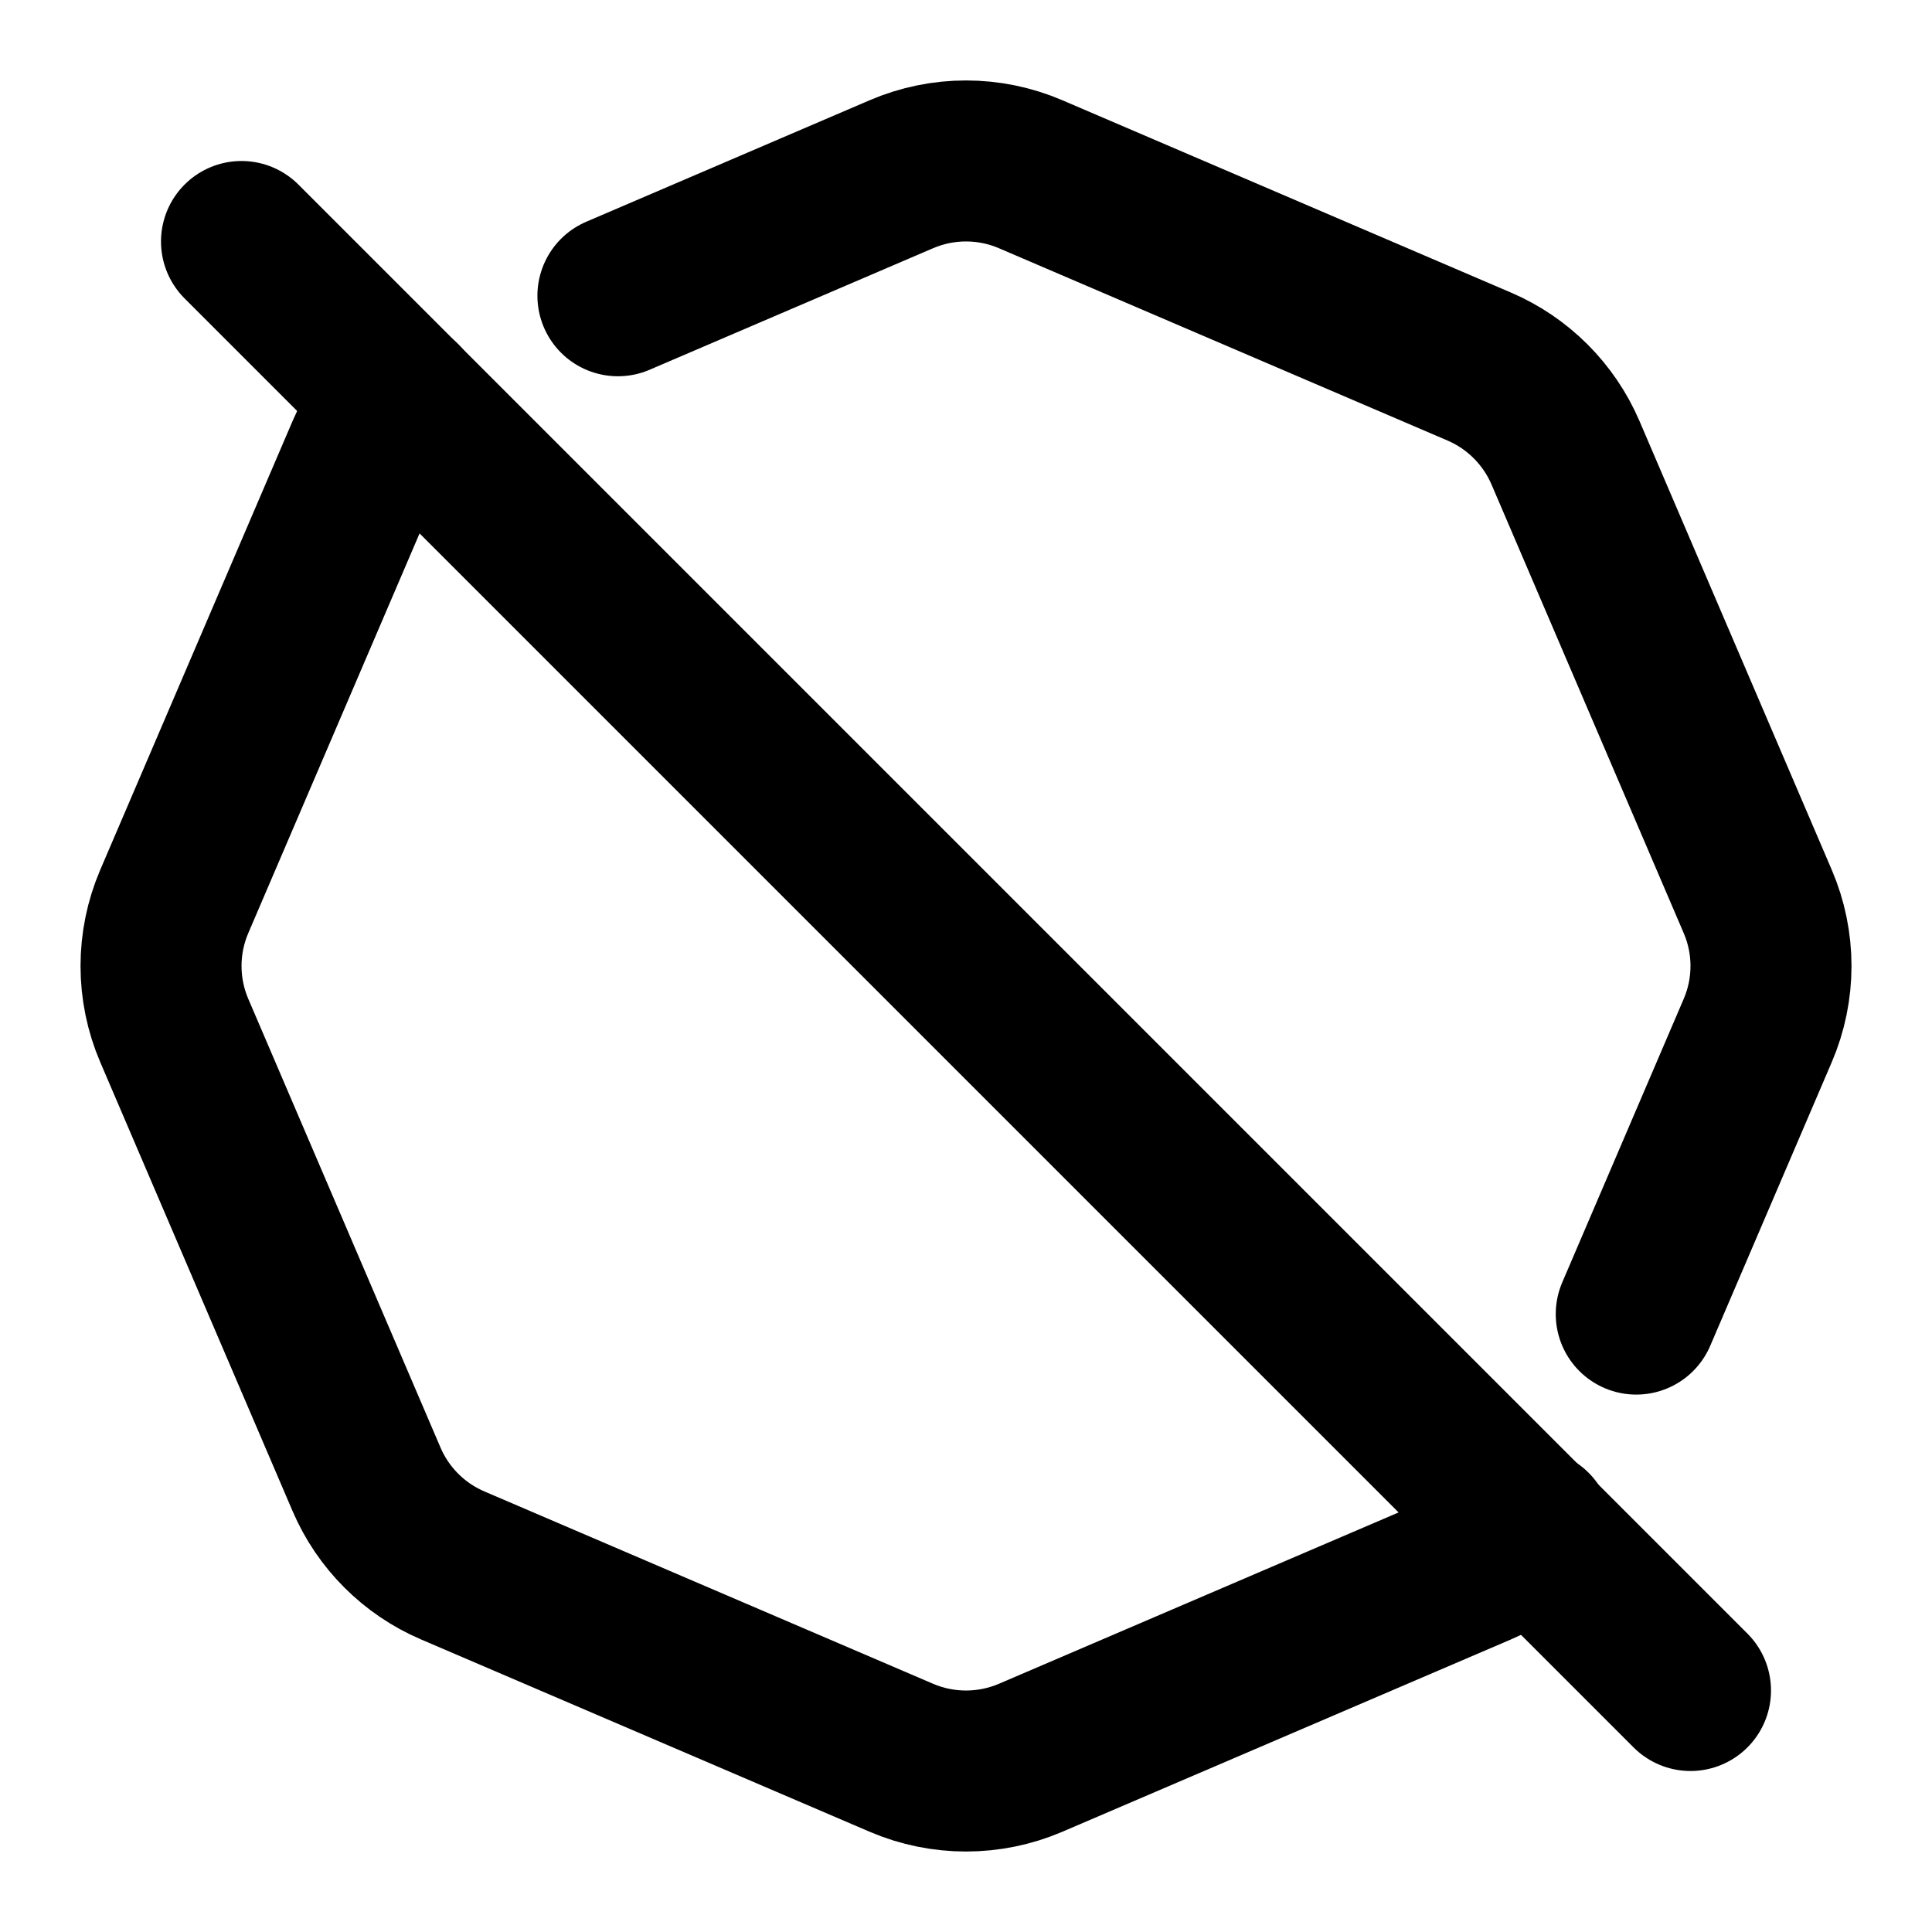
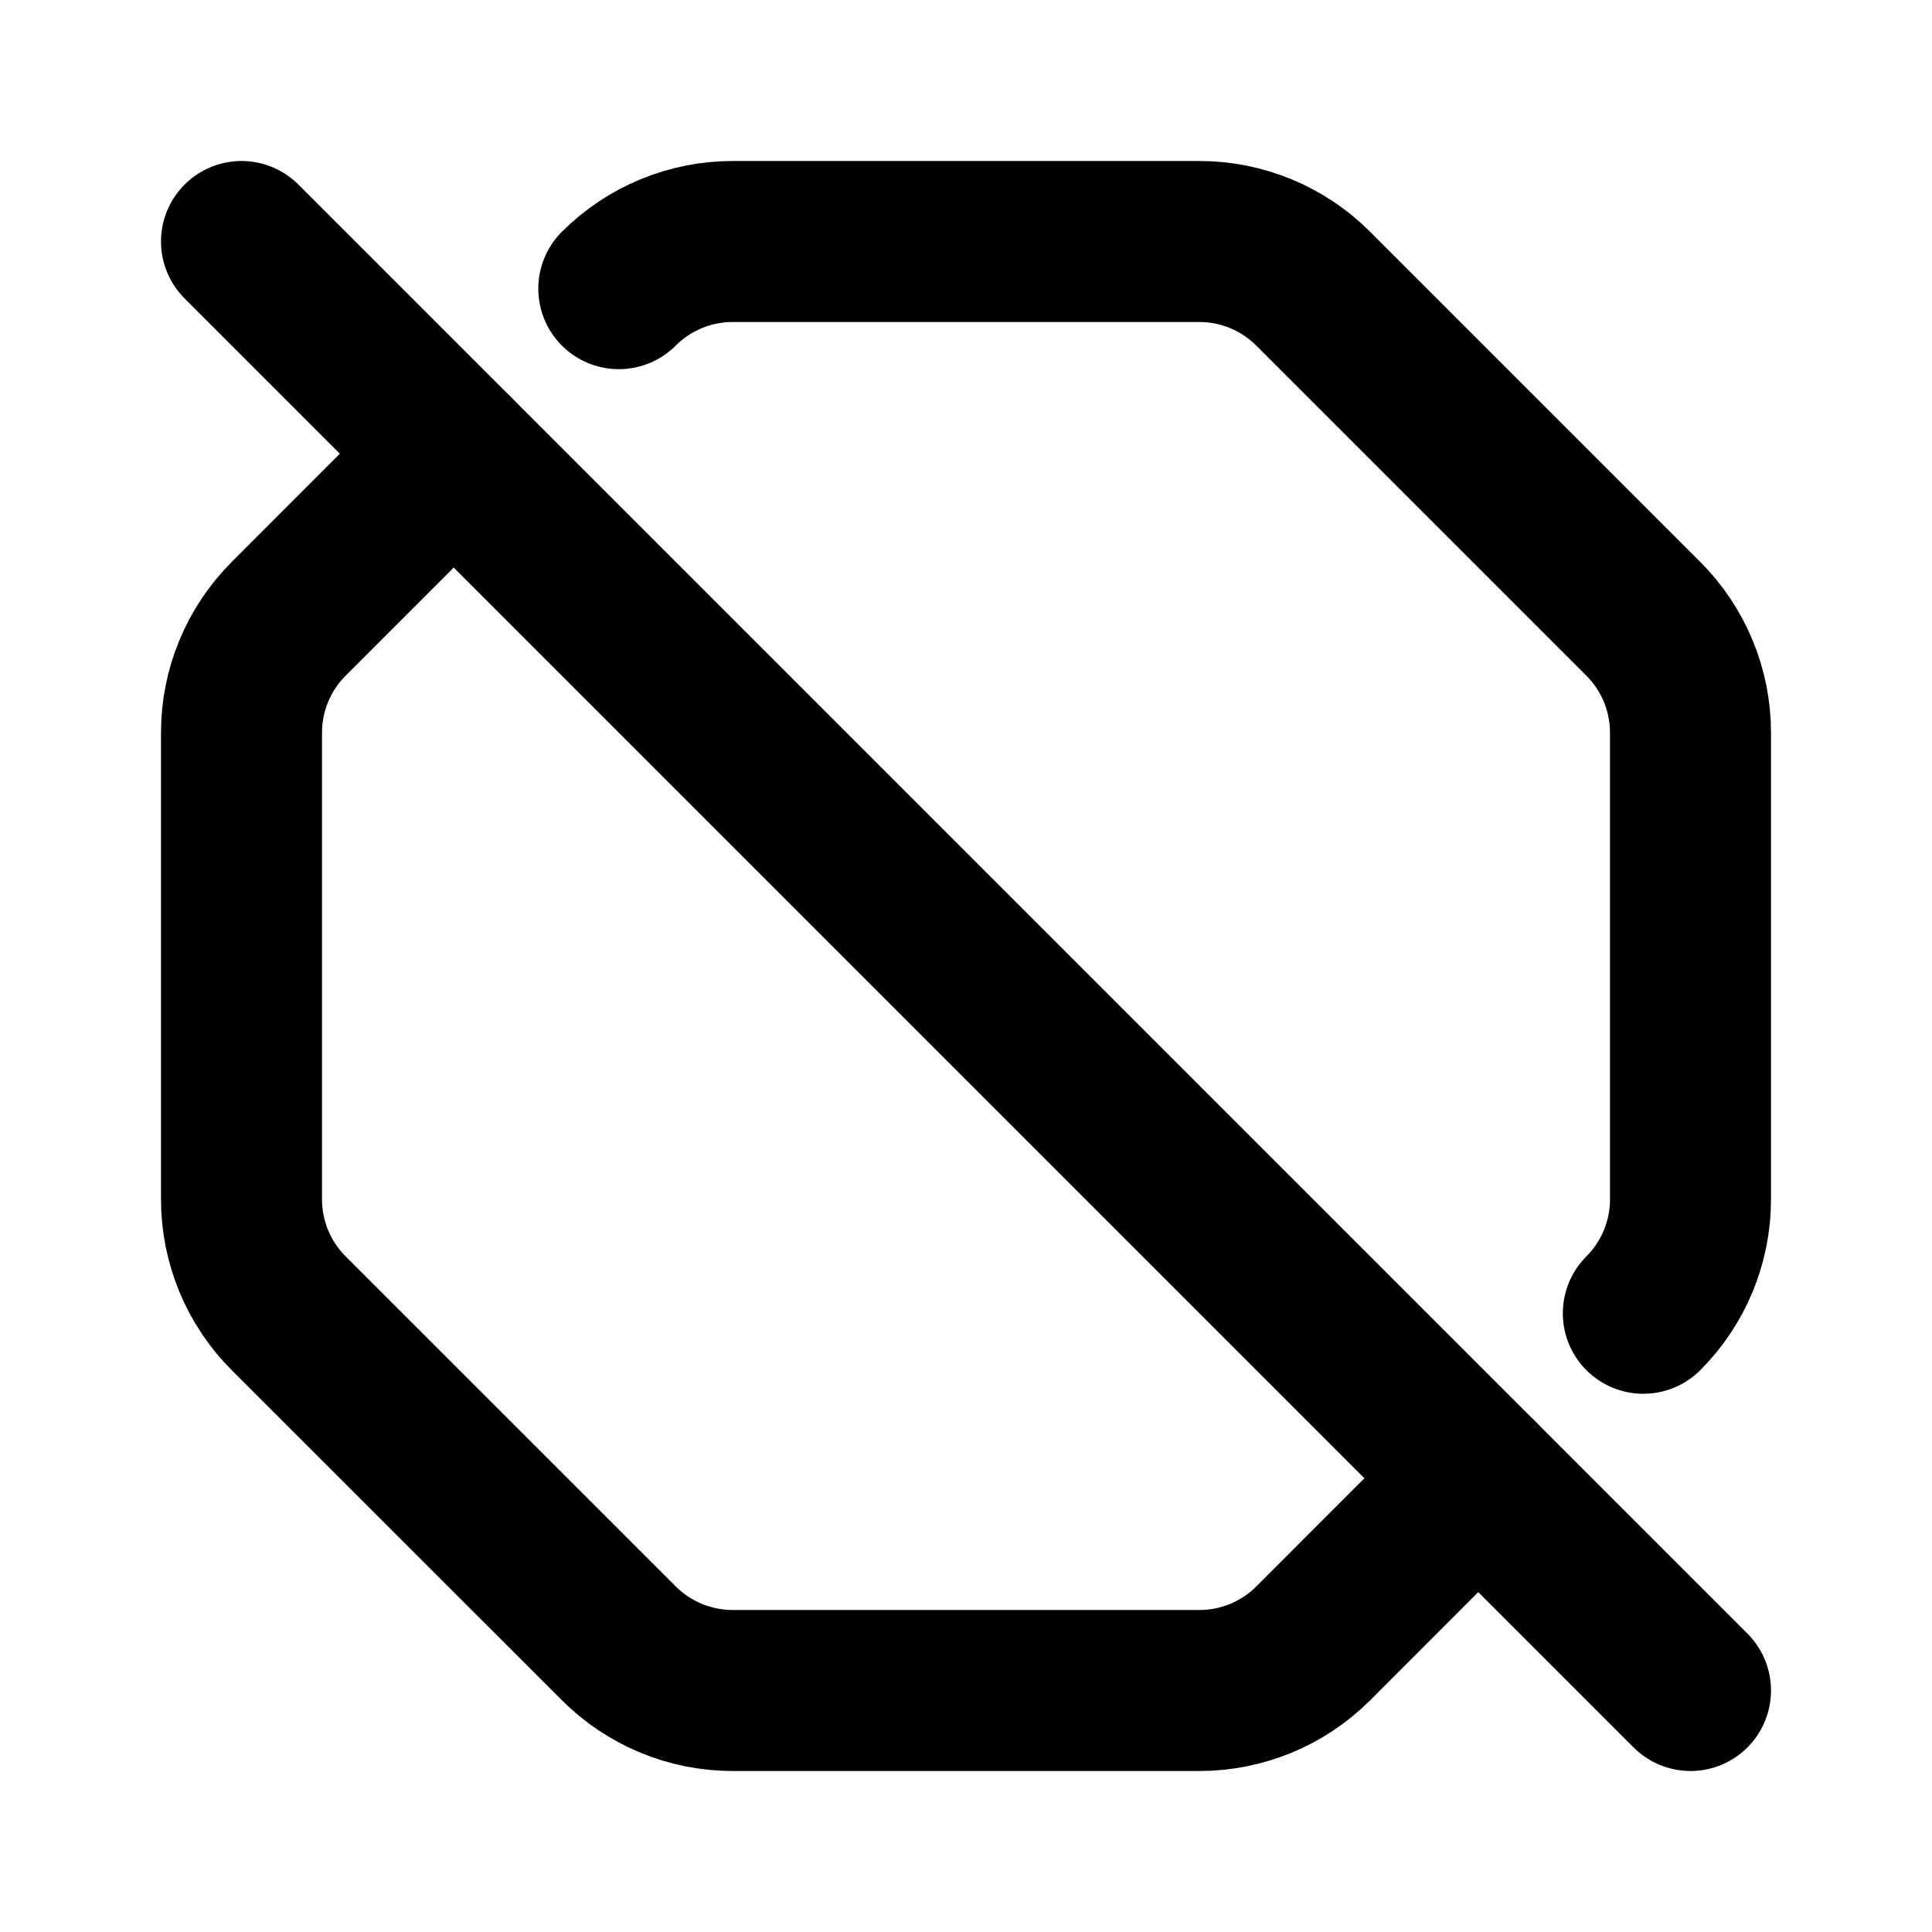
<svg xmlns="http://www.w3.org/2000/svg" width="24" height="24" viewBox="0 0 24 24" fill="none" stroke="currentColor" stroke-width="2" stroke-linecap="round" stroke-linejoin="round">
-   <path d="M19.027 19.002a2.03 2.03 0 0 1 -.65 .444l-5.575 2.39a2.04 2.04 0 0 1 -1.604 0l-5.575 -2.39a2.036 2.036 0 0 1 -1.07 -1.07l-2.388 -5.574a2.036 2.036 0 0 1 0 -1.604l2.389 -5.575c.103 -.24 .25 -.457 .433 -.639m2.689 -1.31l3.522 -1.51a2.036 2.036 0 0 1 1.604 0l5.575 2.39c.48 .206 .863 .589 1.07 1.07l2.388 5.574c.22 .512 .22 1.092 0 1.604l-1.509 3.522" />
+   <path d="M20.414 16.314c.375 -.375 .586 -.884 .586 -1.415v-5.798c0 -.53 -.211 -1.039 -.586 -1.414l-4.101 -4.101c-.375 -.375 -.884 -.586 -1.414 -.586h-5.798c-.53 0 -1.039 .211 -1.414 .586" />
+   <path d="M18.363 18.363l-2.049 2.051c-.375 .375 -.884 .586 -1.415 .586h-5.798c-.53 0 -1.039 -.211 -1.414 -.586l-4.101 -4.1c-.375 -.375 -.586 -.884 -.586 -1.415v-5.798c0 -.53 .211 -1.039 .586 -1.414l2.05 -2.051" />
  <path d="M3 3l18 18" />
</svg>
